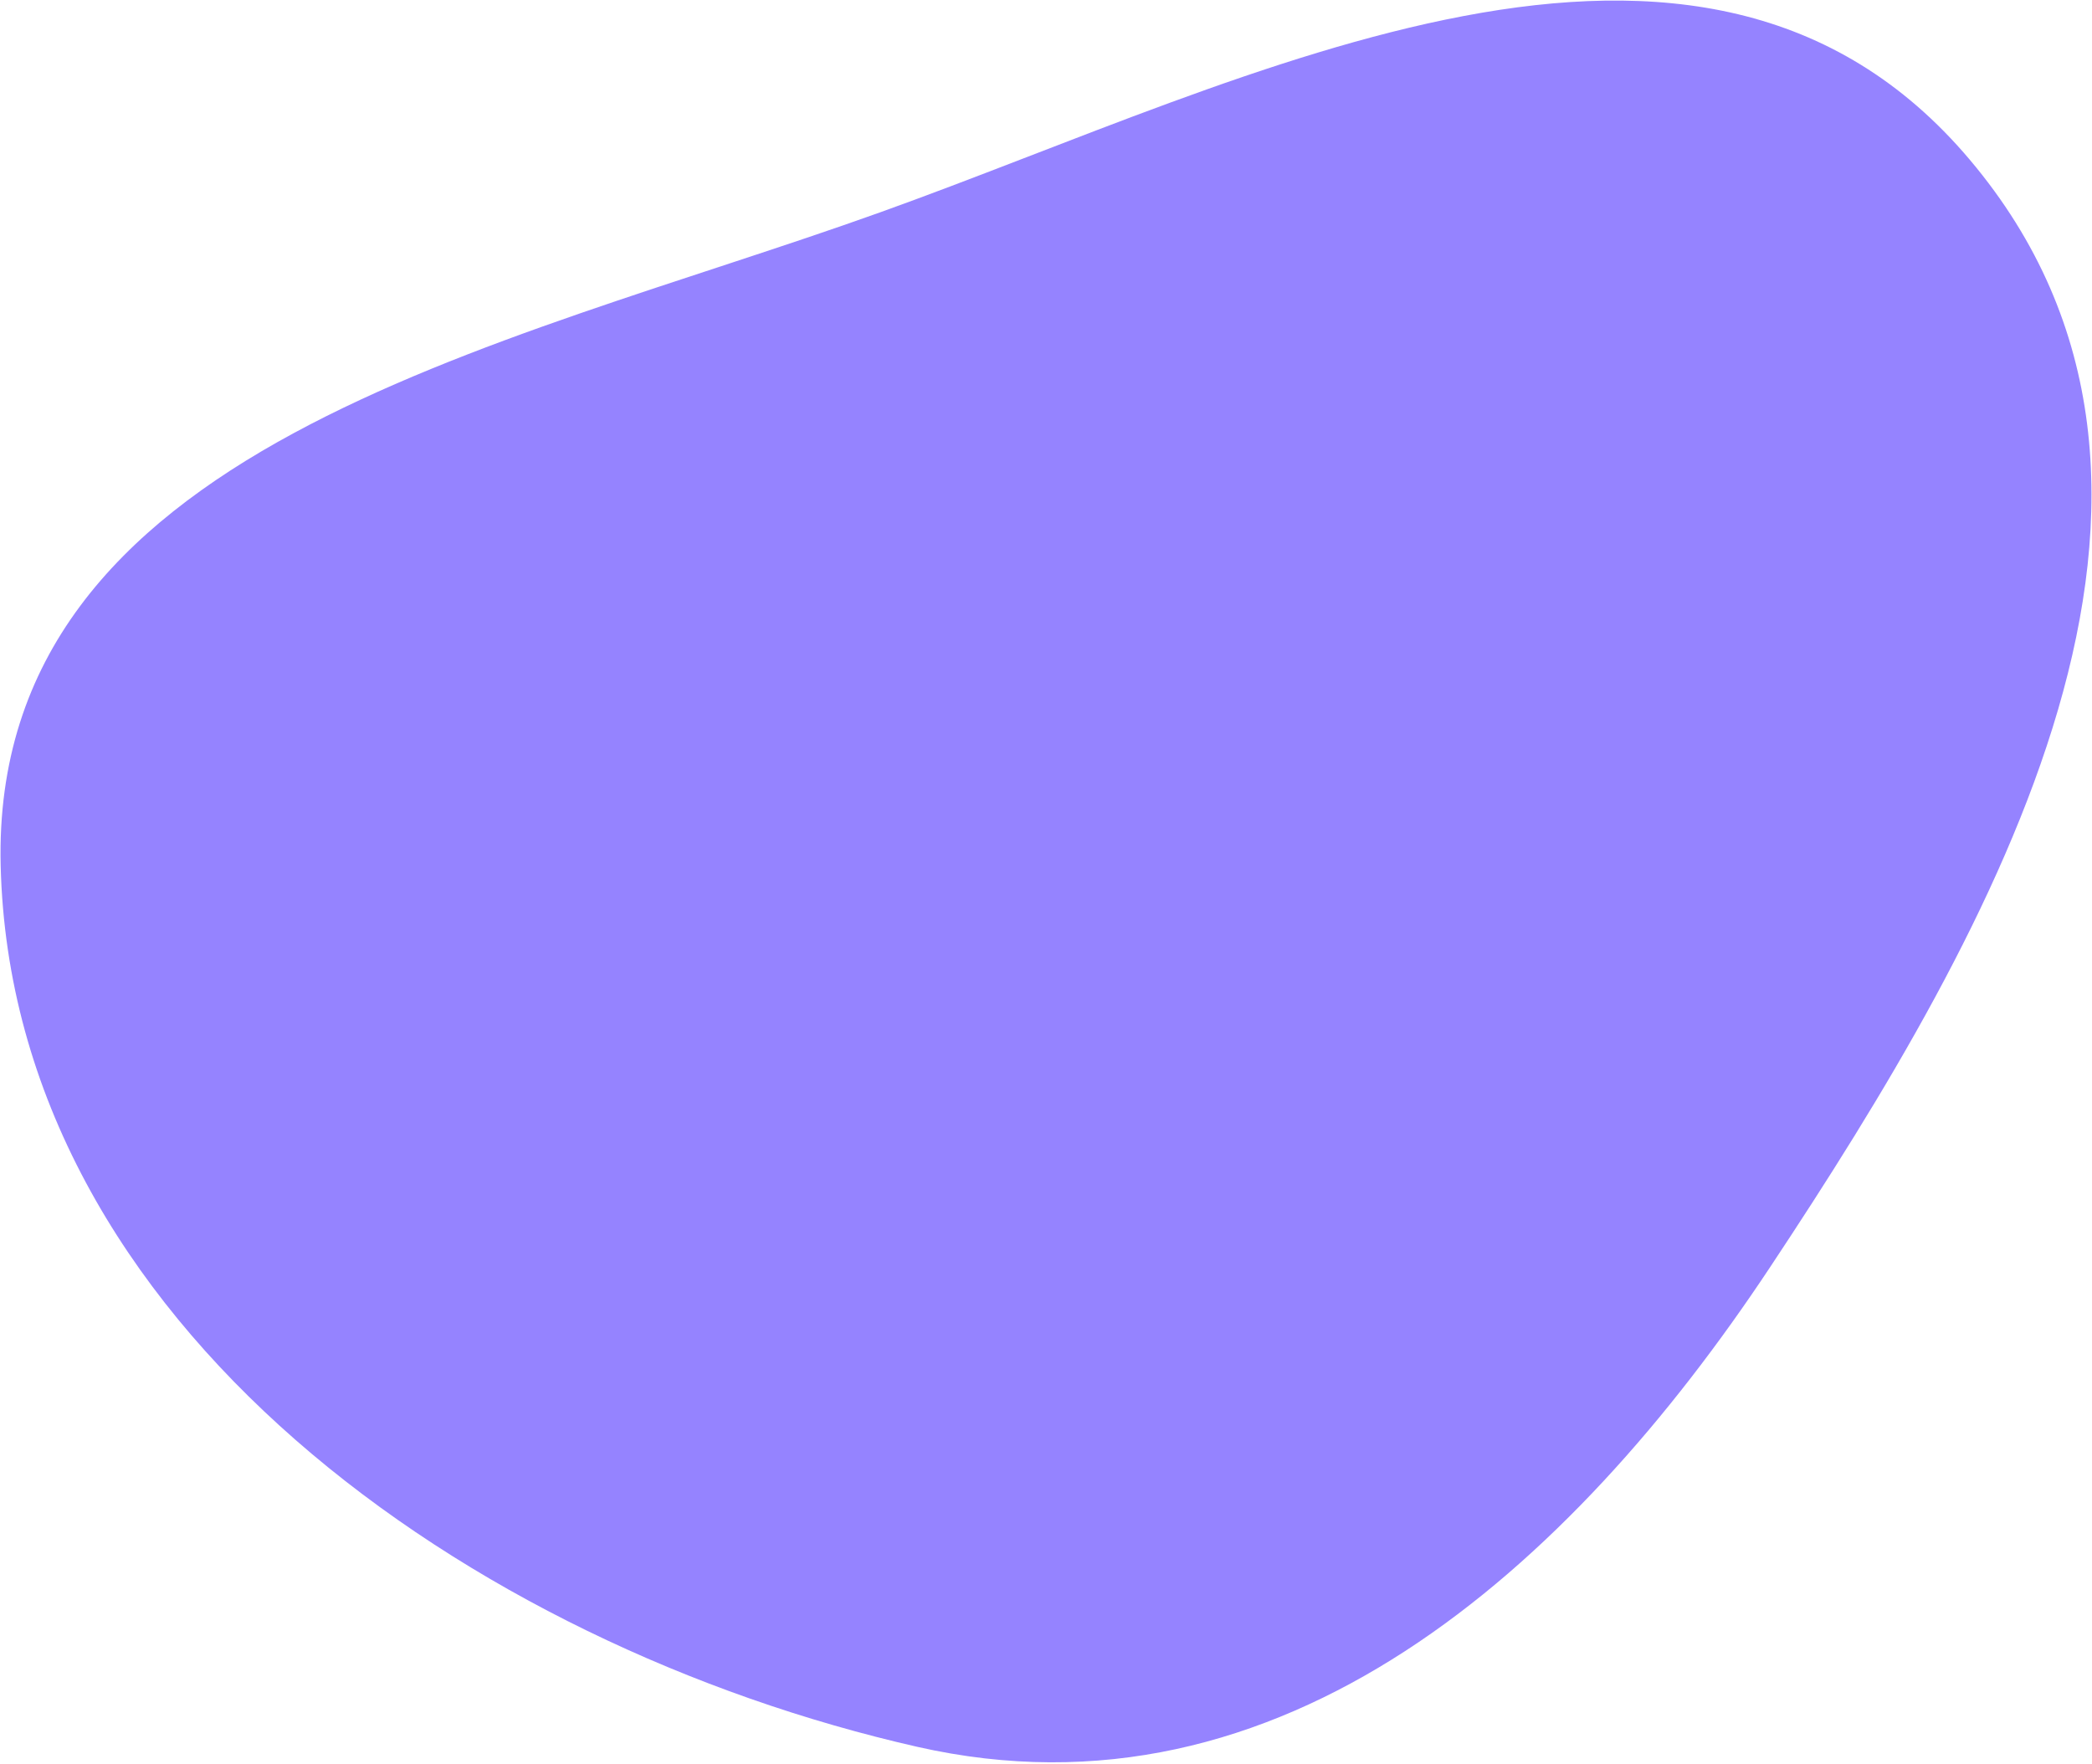
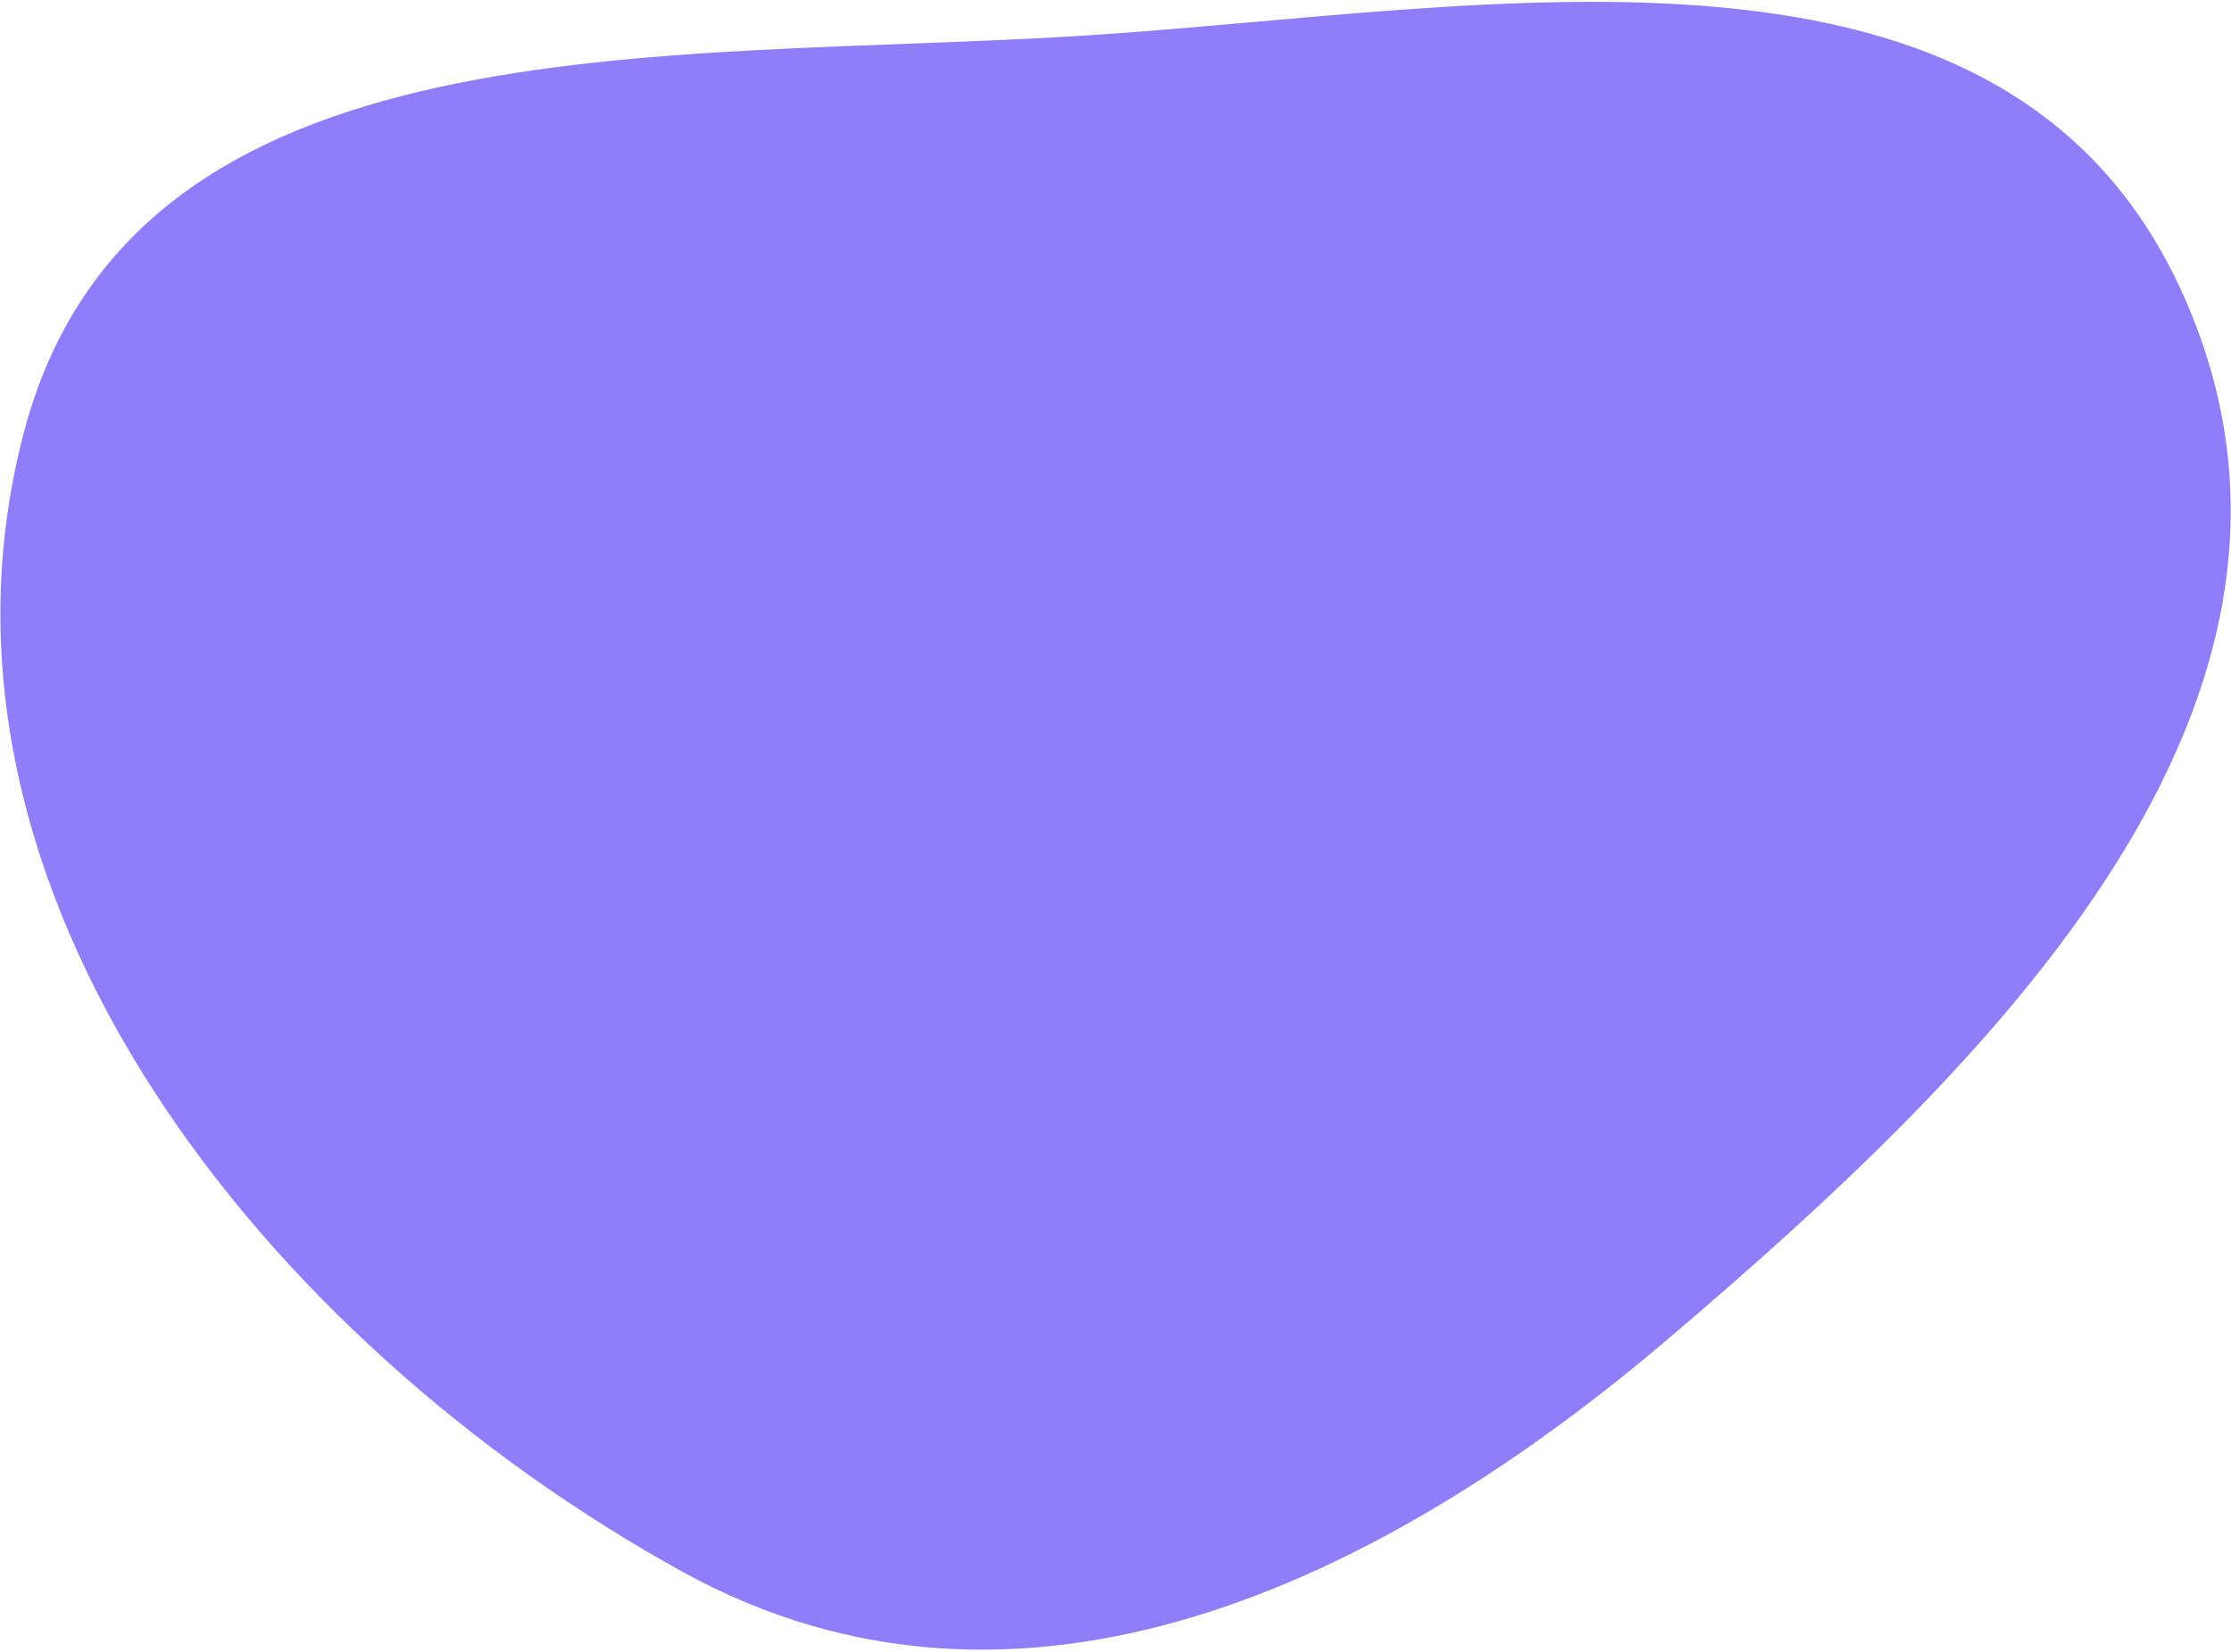
- <svg xmlns="http://www.w3.org/2000/svg" width="974" height="821" viewBox="0 0 974 821" fill="none">
-   <path fill-rule="evenodd" clip-rule="evenodd" d="M917.11 74.378C1046.08 227.216 928.755 432.211 824.082 590.035C730.982 730.41 596.465 851.744 427.052 813.277C219.068 766.052 5.504 616.325 0.311 402.989C-4.432 208.154 231.681 162.699 409.662 98.904C583.482 36.601 791.505 -74.476 917.11 74.378Z" fill="url(#paint0_linear_254_369)" />
-   <defs>
-     <linearGradient id="paint0_linear_254_369" x1="300.392" y1="-40.422" x2="788.785" y2="562.207" gradientUnits="userSpaceOnUse">
-       <stop stop-color="#9583FF" />
-     </linearGradient>
-   </defs>
+ <svg xmlns="http://www.w3.org/2000/svg" width="1004" height="743" viewBox="0 0 1004 743" fill="none">
+   <path opacity="0.8" fill-rule="evenodd" clip-rule="evenodd" d="M982.579 132.842C1064.22 315.397 894.759 479.927 750.504 602.626C622.198 711.76 459.361 791.137 307.205 707.296C120.409 604.367 -43.389 401.394 10.649 194.95C60.001 6.409 299.473 28.06 488.157 16.002C672.43 4.227 903.066 -44.955 982.579 132.842Z" fill="#735CF7" />
</svg>
